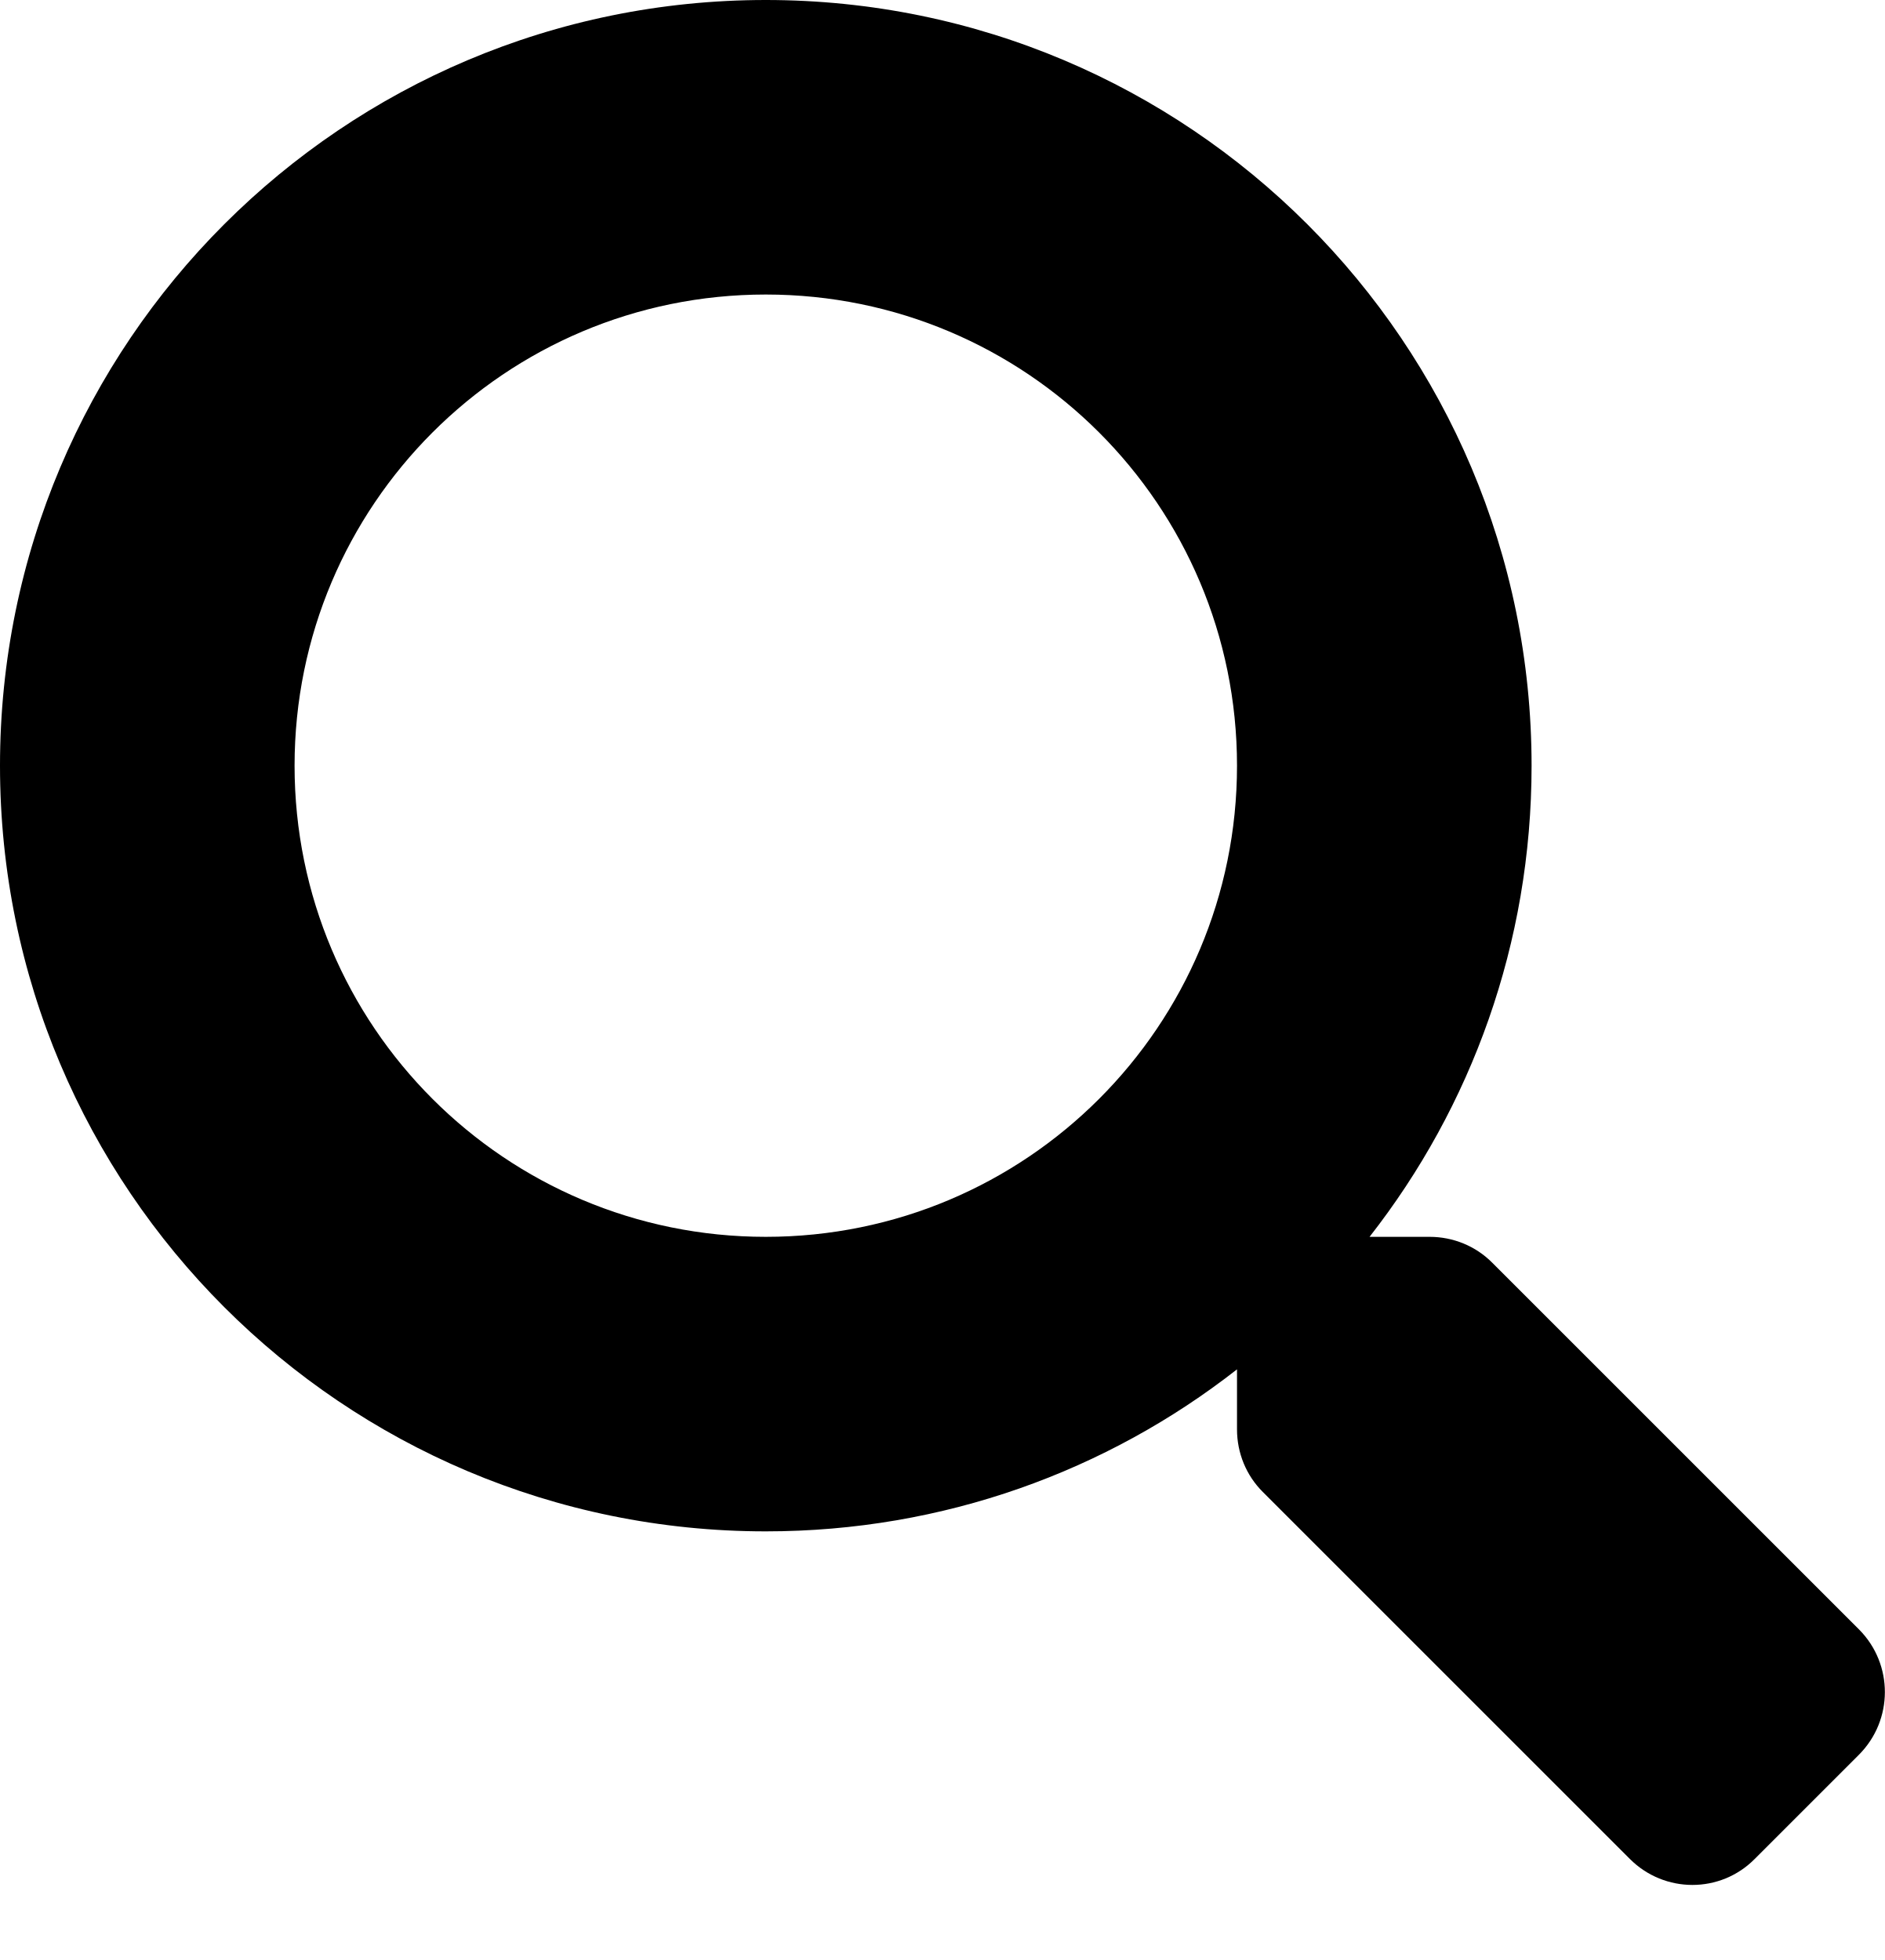
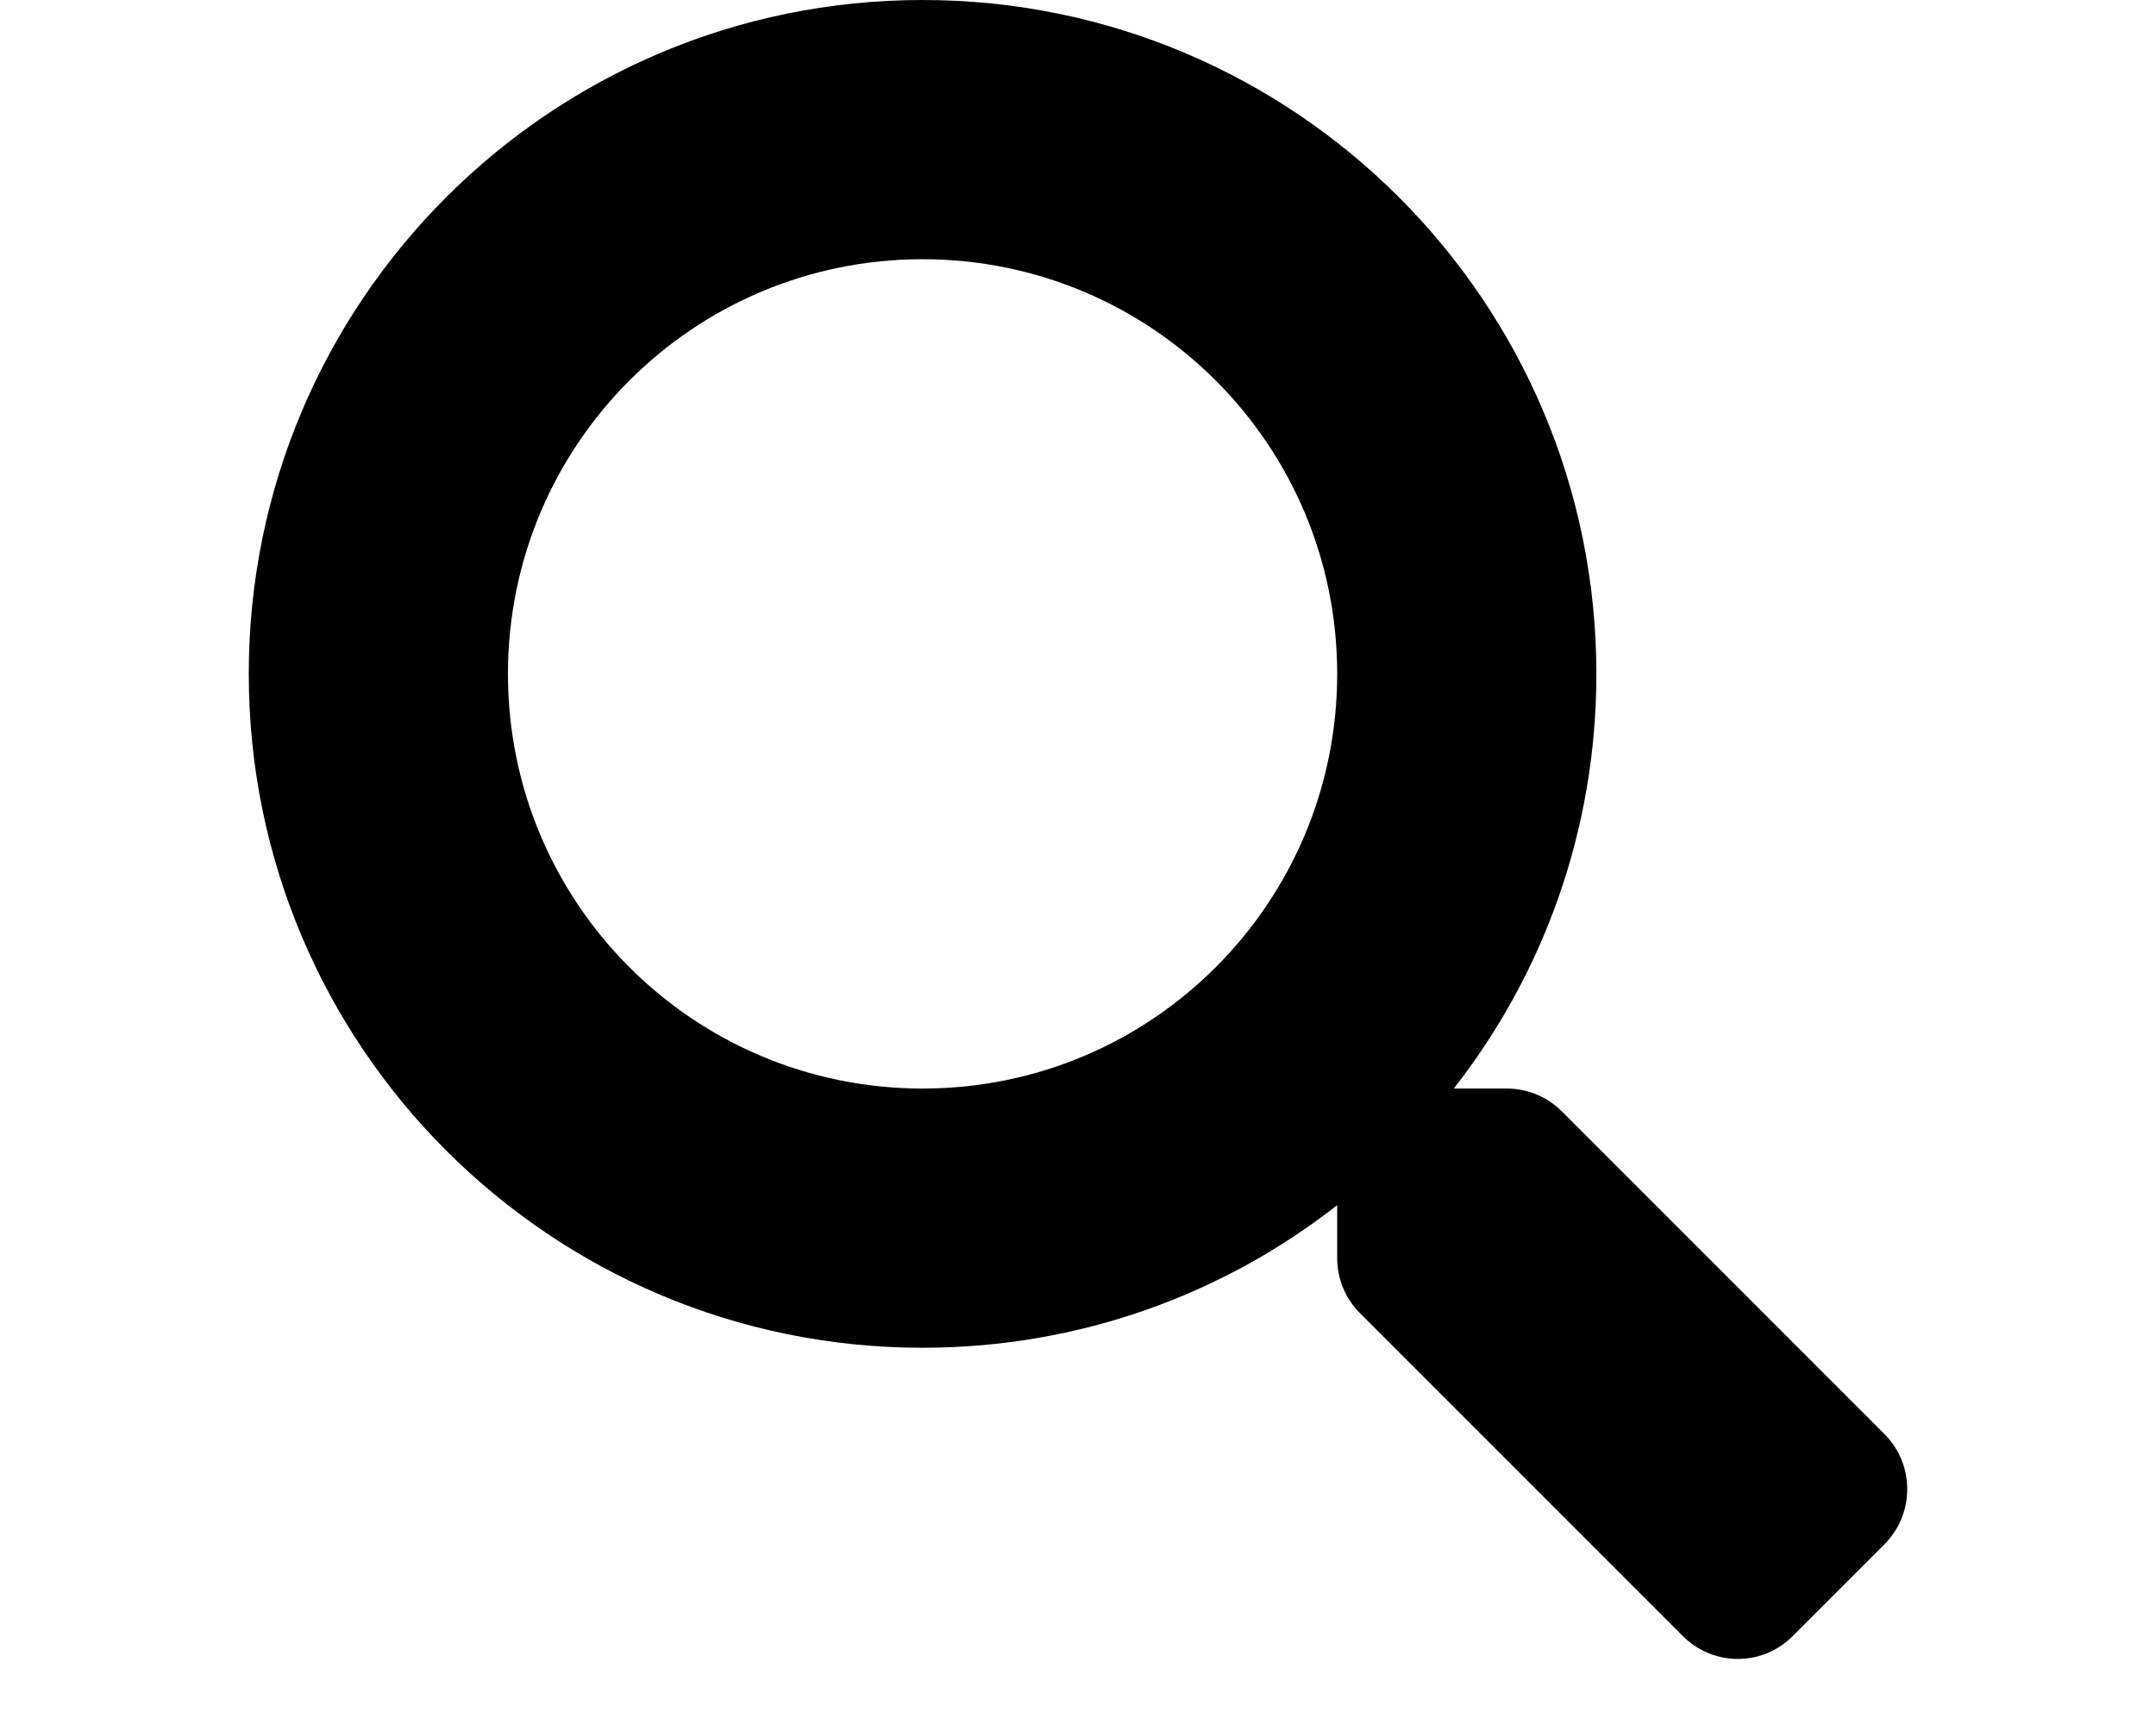
- <svg xmlns="http://www.w3.org/2000/svg" width="25" height="26" viewBox="0 0 25 26" fill="none">
+ <svg xmlns="http://www.w3.org/2000/svg" width="25" height="20" viewBox="0 0 25 26" fill="none">
  <path d="M24.66 21.618L19.791 16.749C19.572 16.529 19.274 16.407 18.961 16.407H18.165C19.513 14.684 20.314 12.516 20.314 10.157C20.314 4.546 15.768 0 10.157 0C4.546 0 0 4.546 0 10.157C0 15.768 4.546 20.314 10.157 20.314C12.516 20.314 14.684 19.513 16.407 18.165V18.961C16.407 19.274 16.529 19.572 16.749 19.791L21.618 24.66C22.077 25.119 22.819 25.119 23.273 24.66L24.655 23.278C25.114 22.819 25.114 22.077 24.66 21.618ZM10.157 16.407C6.705 16.407 3.907 13.614 3.907 10.157C3.907 6.705 6.7 3.907 10.157 3.907C13.609 3.907 16.407 6.7 16.407 10.157C16.407 13.609 13.614 16.407 10.157 16.407Z" fill="black" />
</svg>
